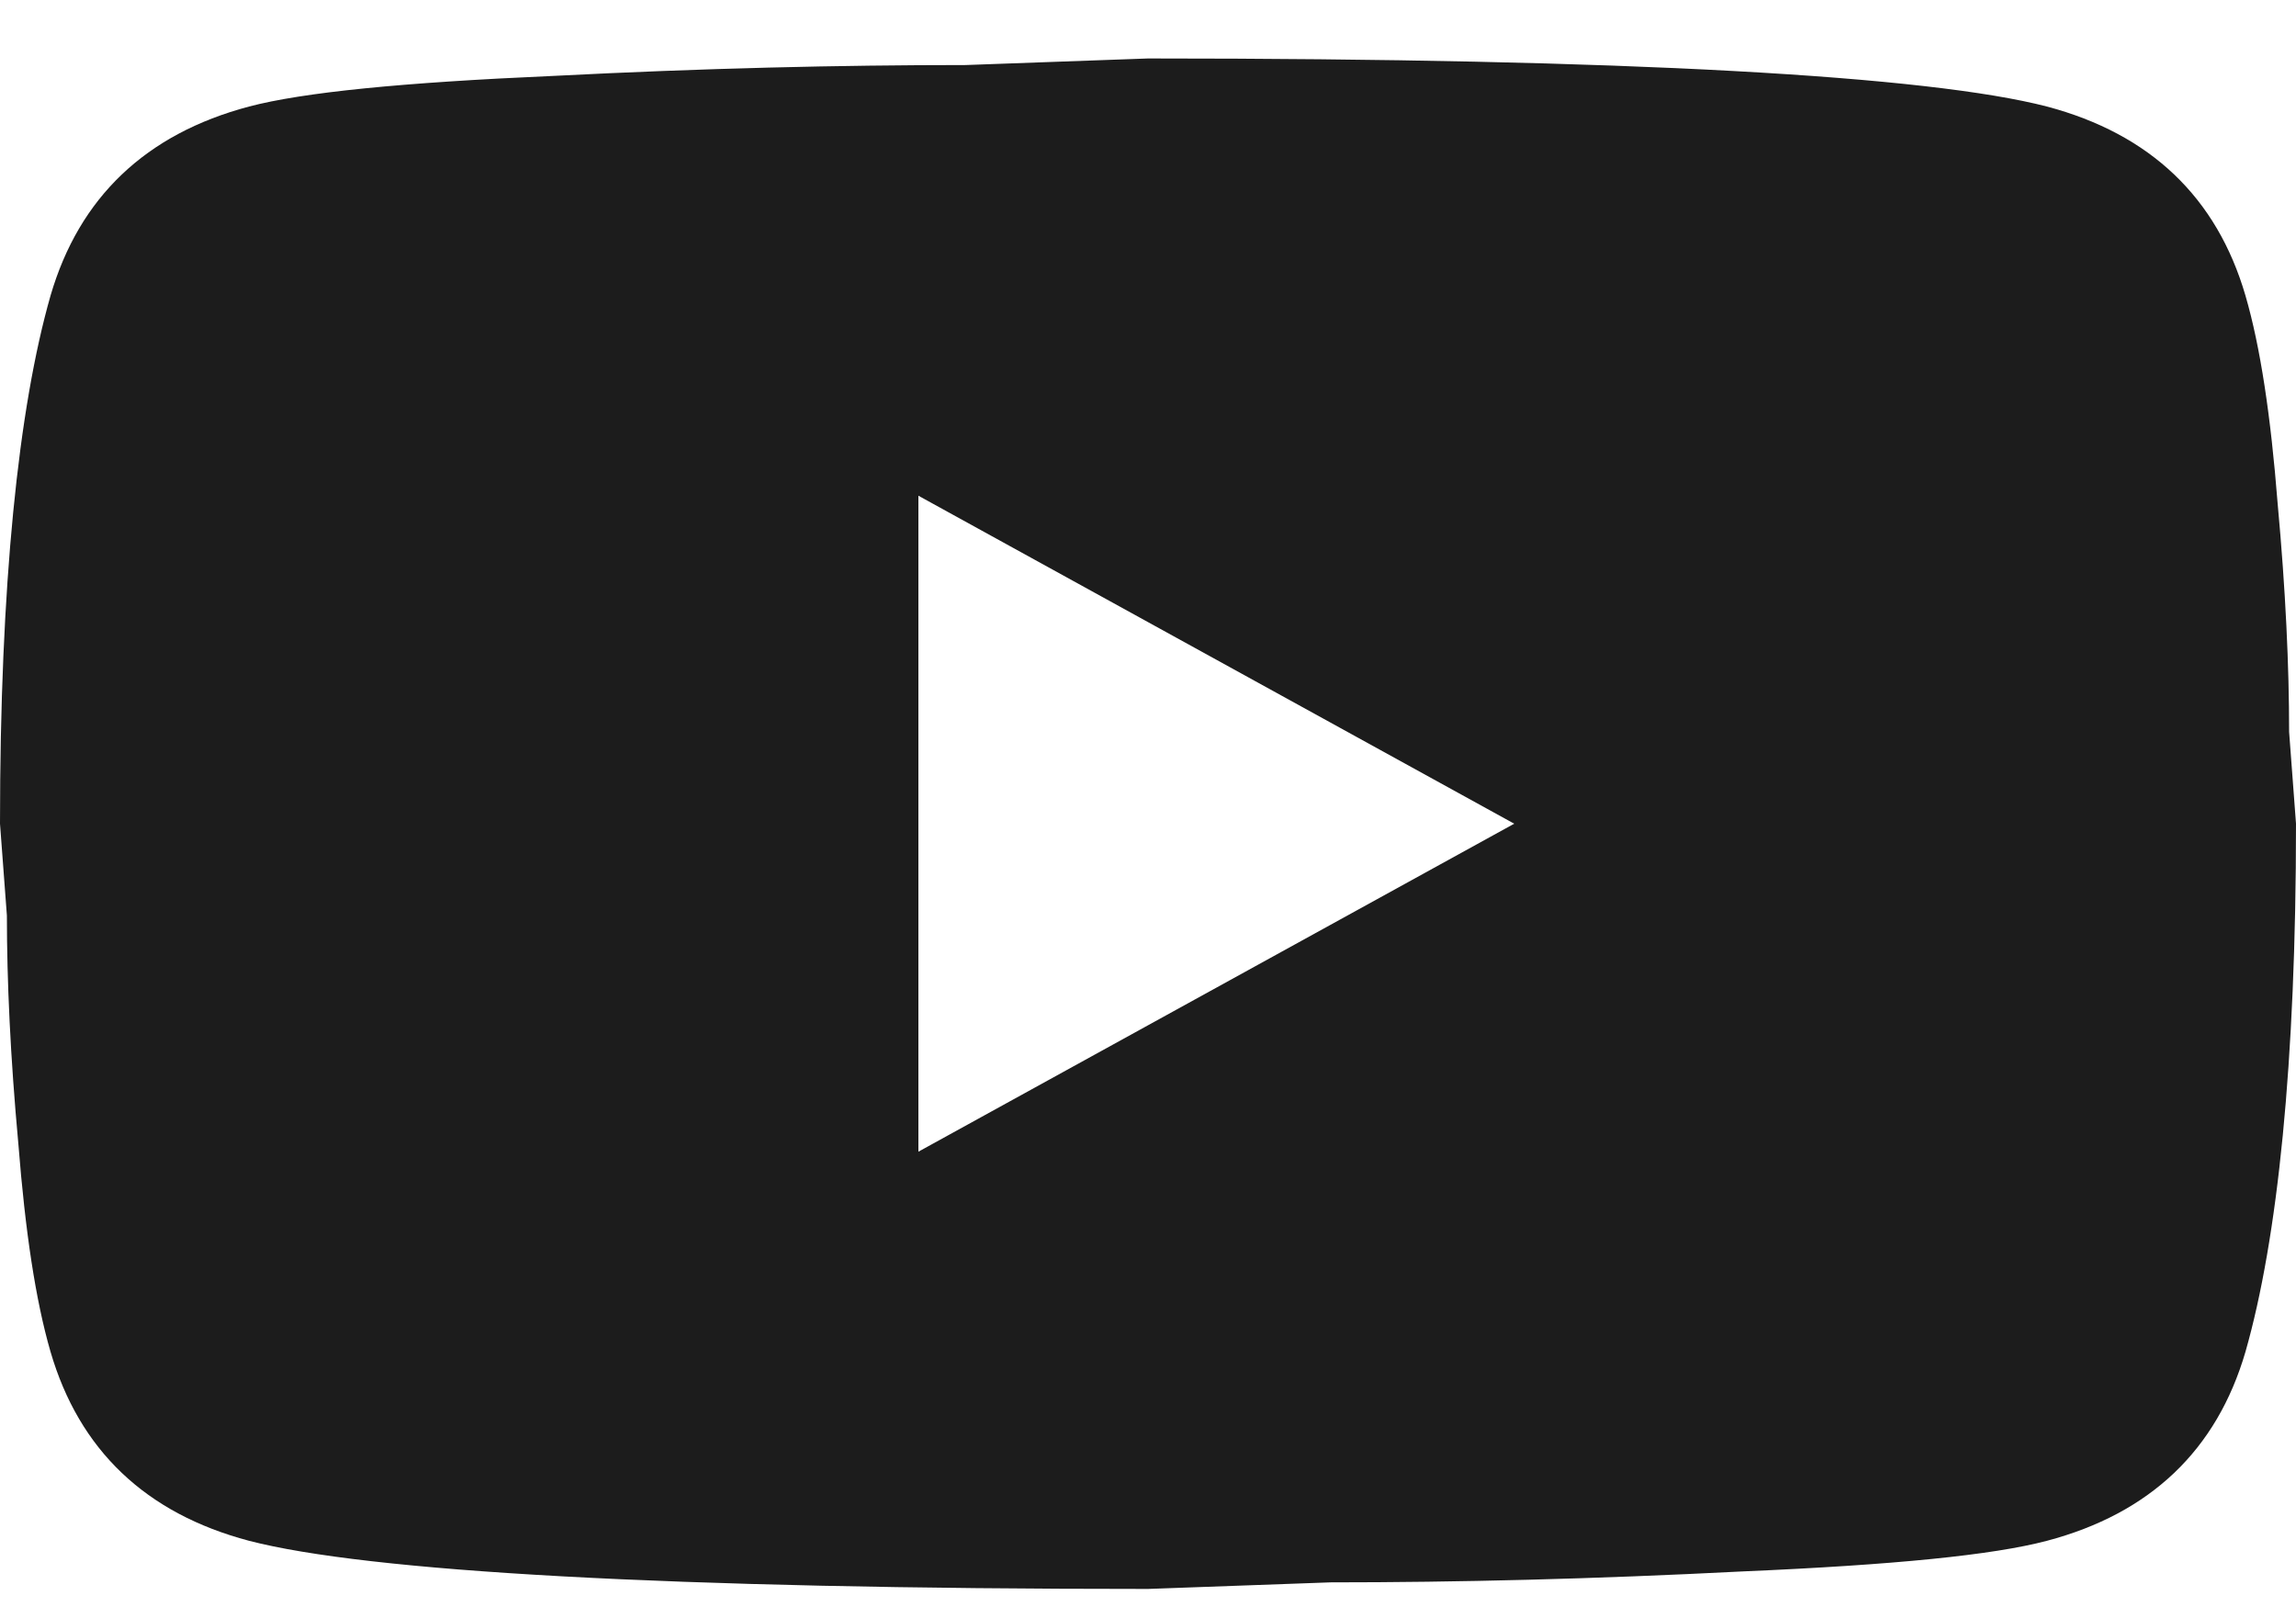
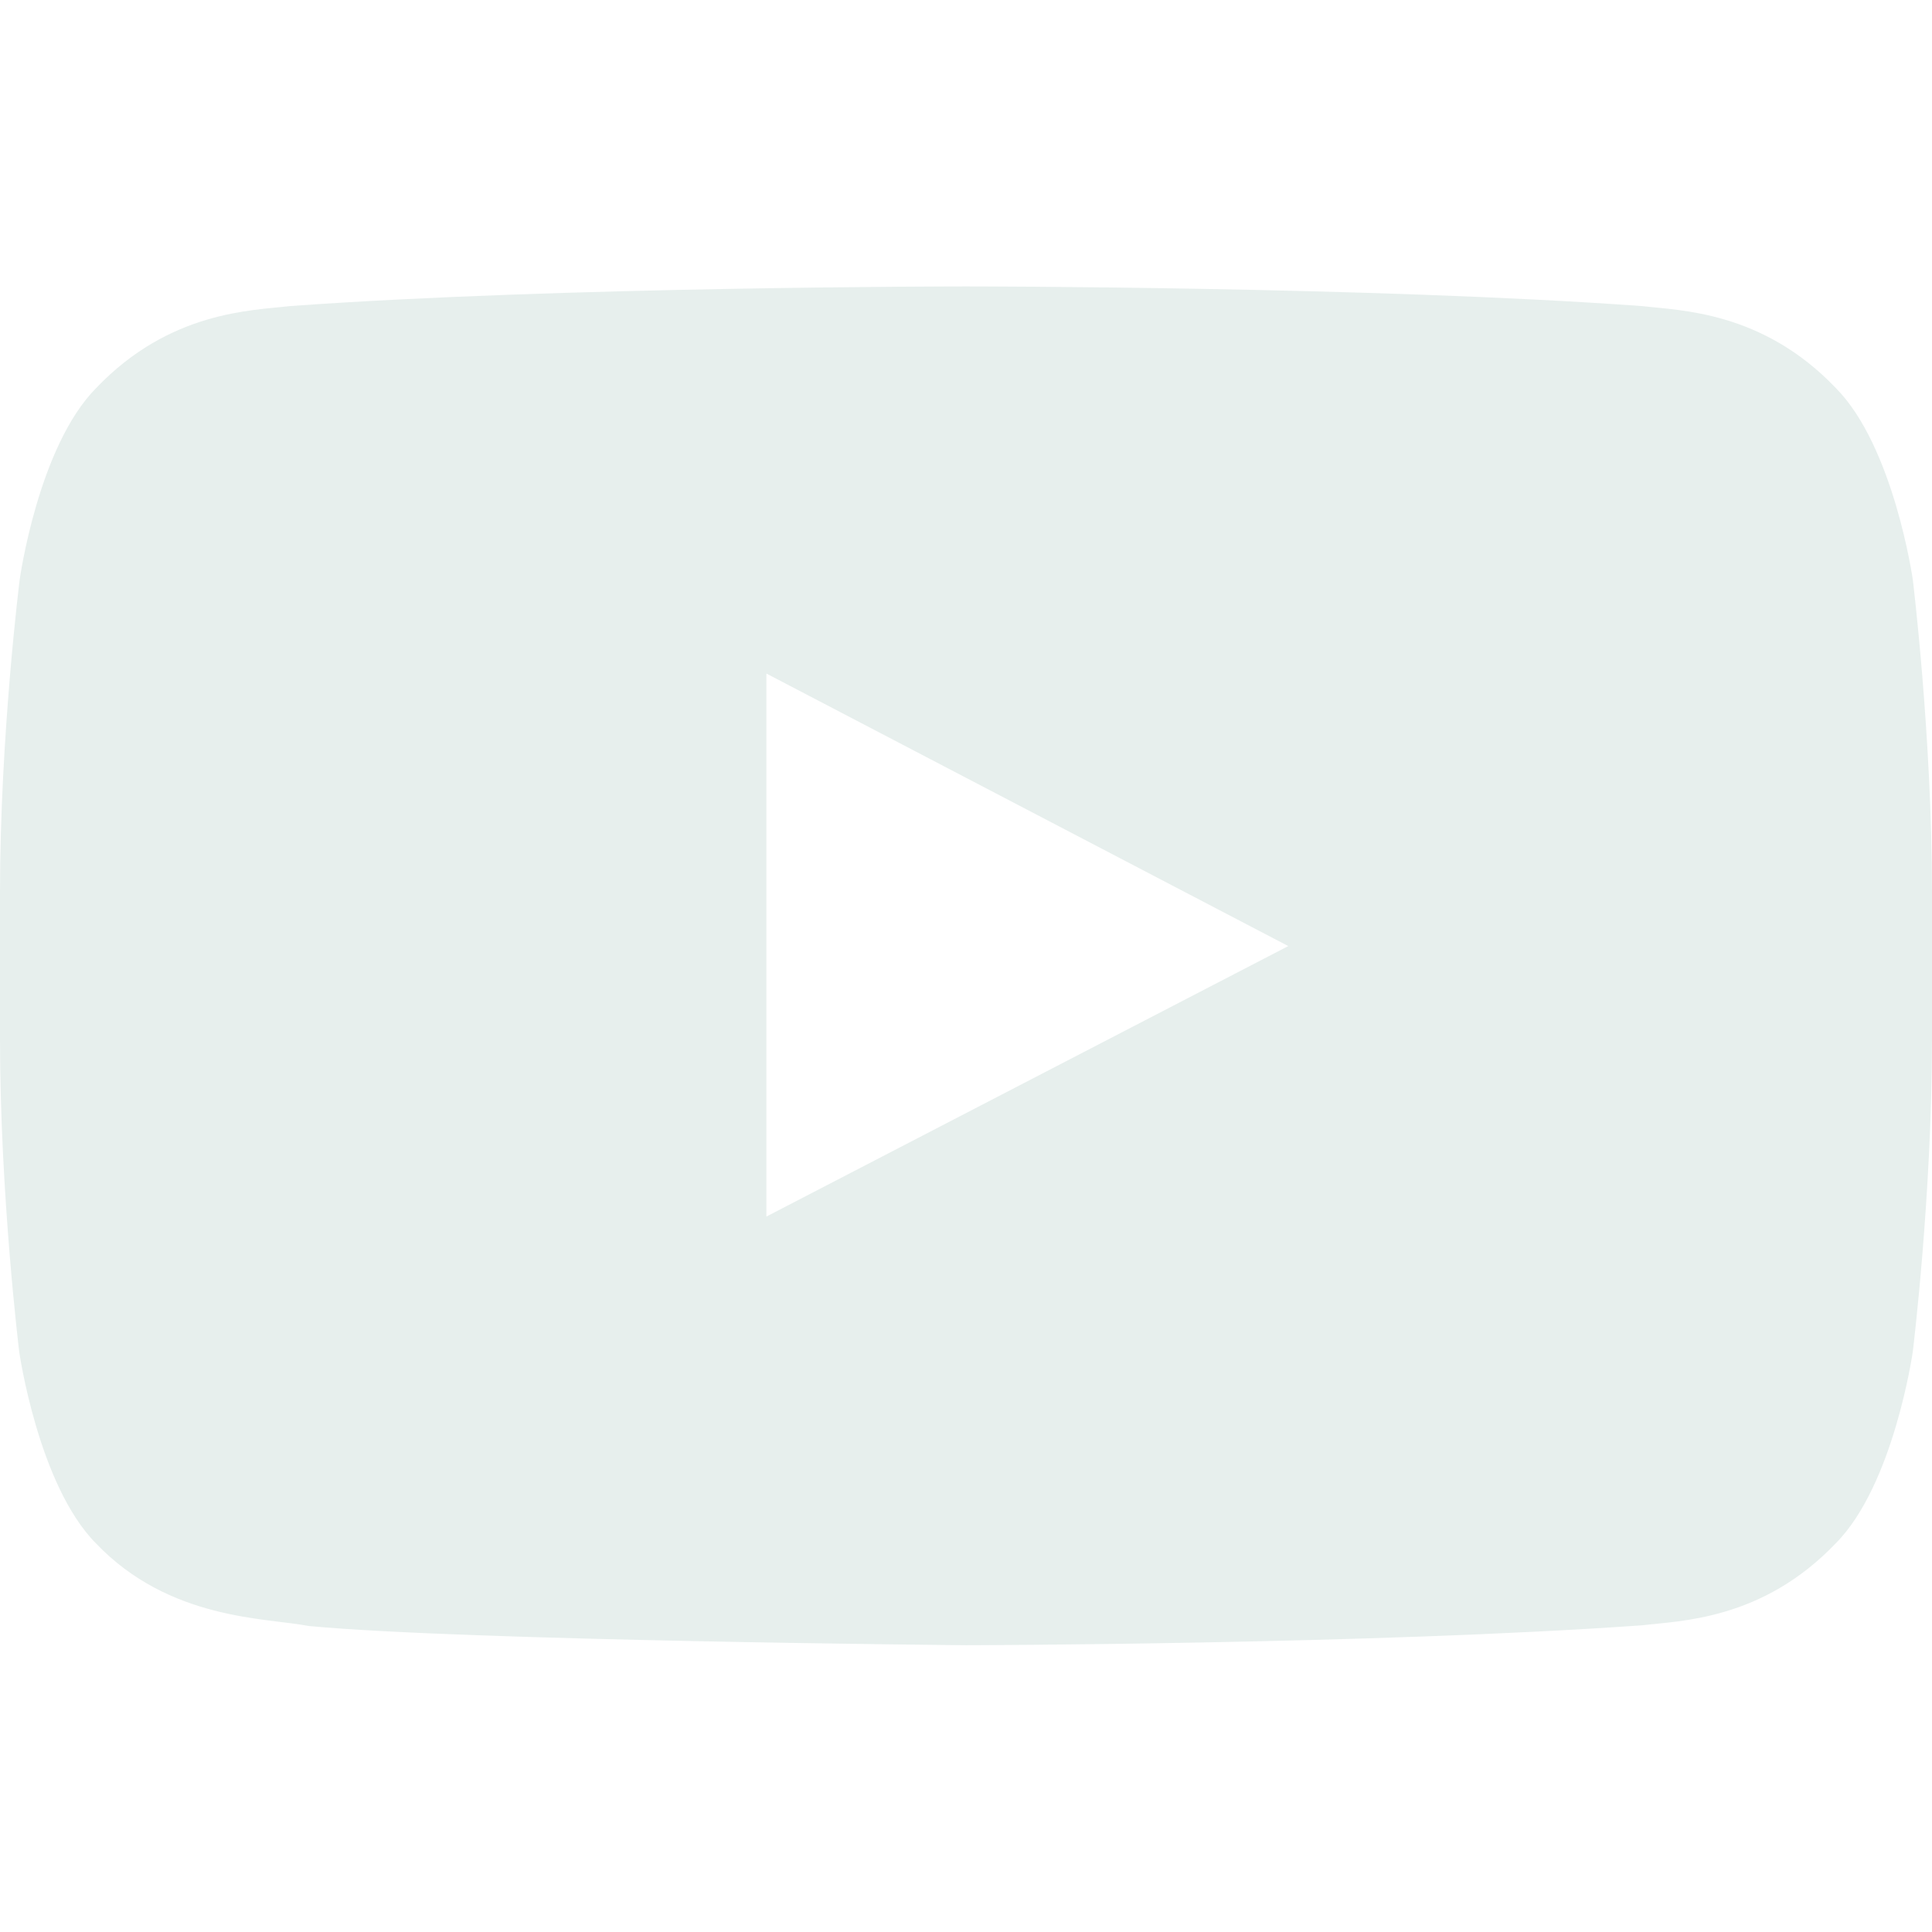
- <svg xmlns="http://www.w3.org/2000/svg" width="30" height="21" viewBox="0 0 30 21" fill="none">
-   <path d="M12 15.05L19.785 10.764L12 6.478V15.05ZM29.34 3.864C29.535 4.535 29.67 5.435 29.76 6.578C29.865 7.721 29.91 8.707 29.91 9.564L30 10.764C30 13.893 29.76 16.192 29.34 17.664C28.965 18.95 28.095 19.778 26.745 20.135C26.04 20.321 24.75 20.45 22.77 20.535C20.82 20.635 19.035 20.678 17.385 20.678L15 20.764C8.715 20.764 4.8 20.535 3.255 20.135C1.905 19.778 1.035 18.95 0.66 17.664C0.465 16.992 0.33 16.093 0.24 14.95C0.135 13.807 0.09 12.821 0.09 11.964L0 10.764C0 7.635 0.24 5.335 0.66 3.864C1.035 2.578 1.905 1.75 3.255 1.392C3.96 1.207 5.25 1.078 7.23 0.992C9.18 0.892 10.965 0.85 12.615 0.85L15 0.764C21.285 0.764 25.2 0.992 26.745 1.392C28.095 1.75 28.965 2.578 29.34 3.864Z" fill="#1C1C1C" />
+ <svg xmlns="http://www.w3.org/2000/svg" width="16" height="16" viewBox="0 0 16 16" fill="none">
+   <path d="M15.841 4.8C15.841 4.8 15.684 3.697 15.203 3.213C14.594 2.575 13.912 2.572 13.6 2.535C11.363 2.372 8.003 2.372 8.003 2.372H7.997C7.997 2.372 4.638 2.372 2.4 2.535C2.087 2.572 1.406 2.575 0.797 3.213C0.316 3.697 0.163 4.8 0.163 4.8C0.163 4.8 0 6.097 0 7.391V8.603C0 9.897 0.159 11.194 0.159 11.194C0.159 11.194 0.316 12.297 0.794 12.781C1.403 13.419 2.203 13.397 2.559 13.466C3.841 13.588 8 13.625 8 13.625C8 13.625 11.363 13.619 13.6 13.46C13.912 13.422 14.594 13.419 15.203 12.781C15.684 12.297 15.841 11.194 15.841 11.194C15.841 11.194 16 9.9 16 8.603V7.391C16 6.097 15.841 4.8 15.841 4.8ZM6.347 10.075V5.578L10.669 7.835L6.347 10.075Z" fill="#E7EFED" />
</svg>
